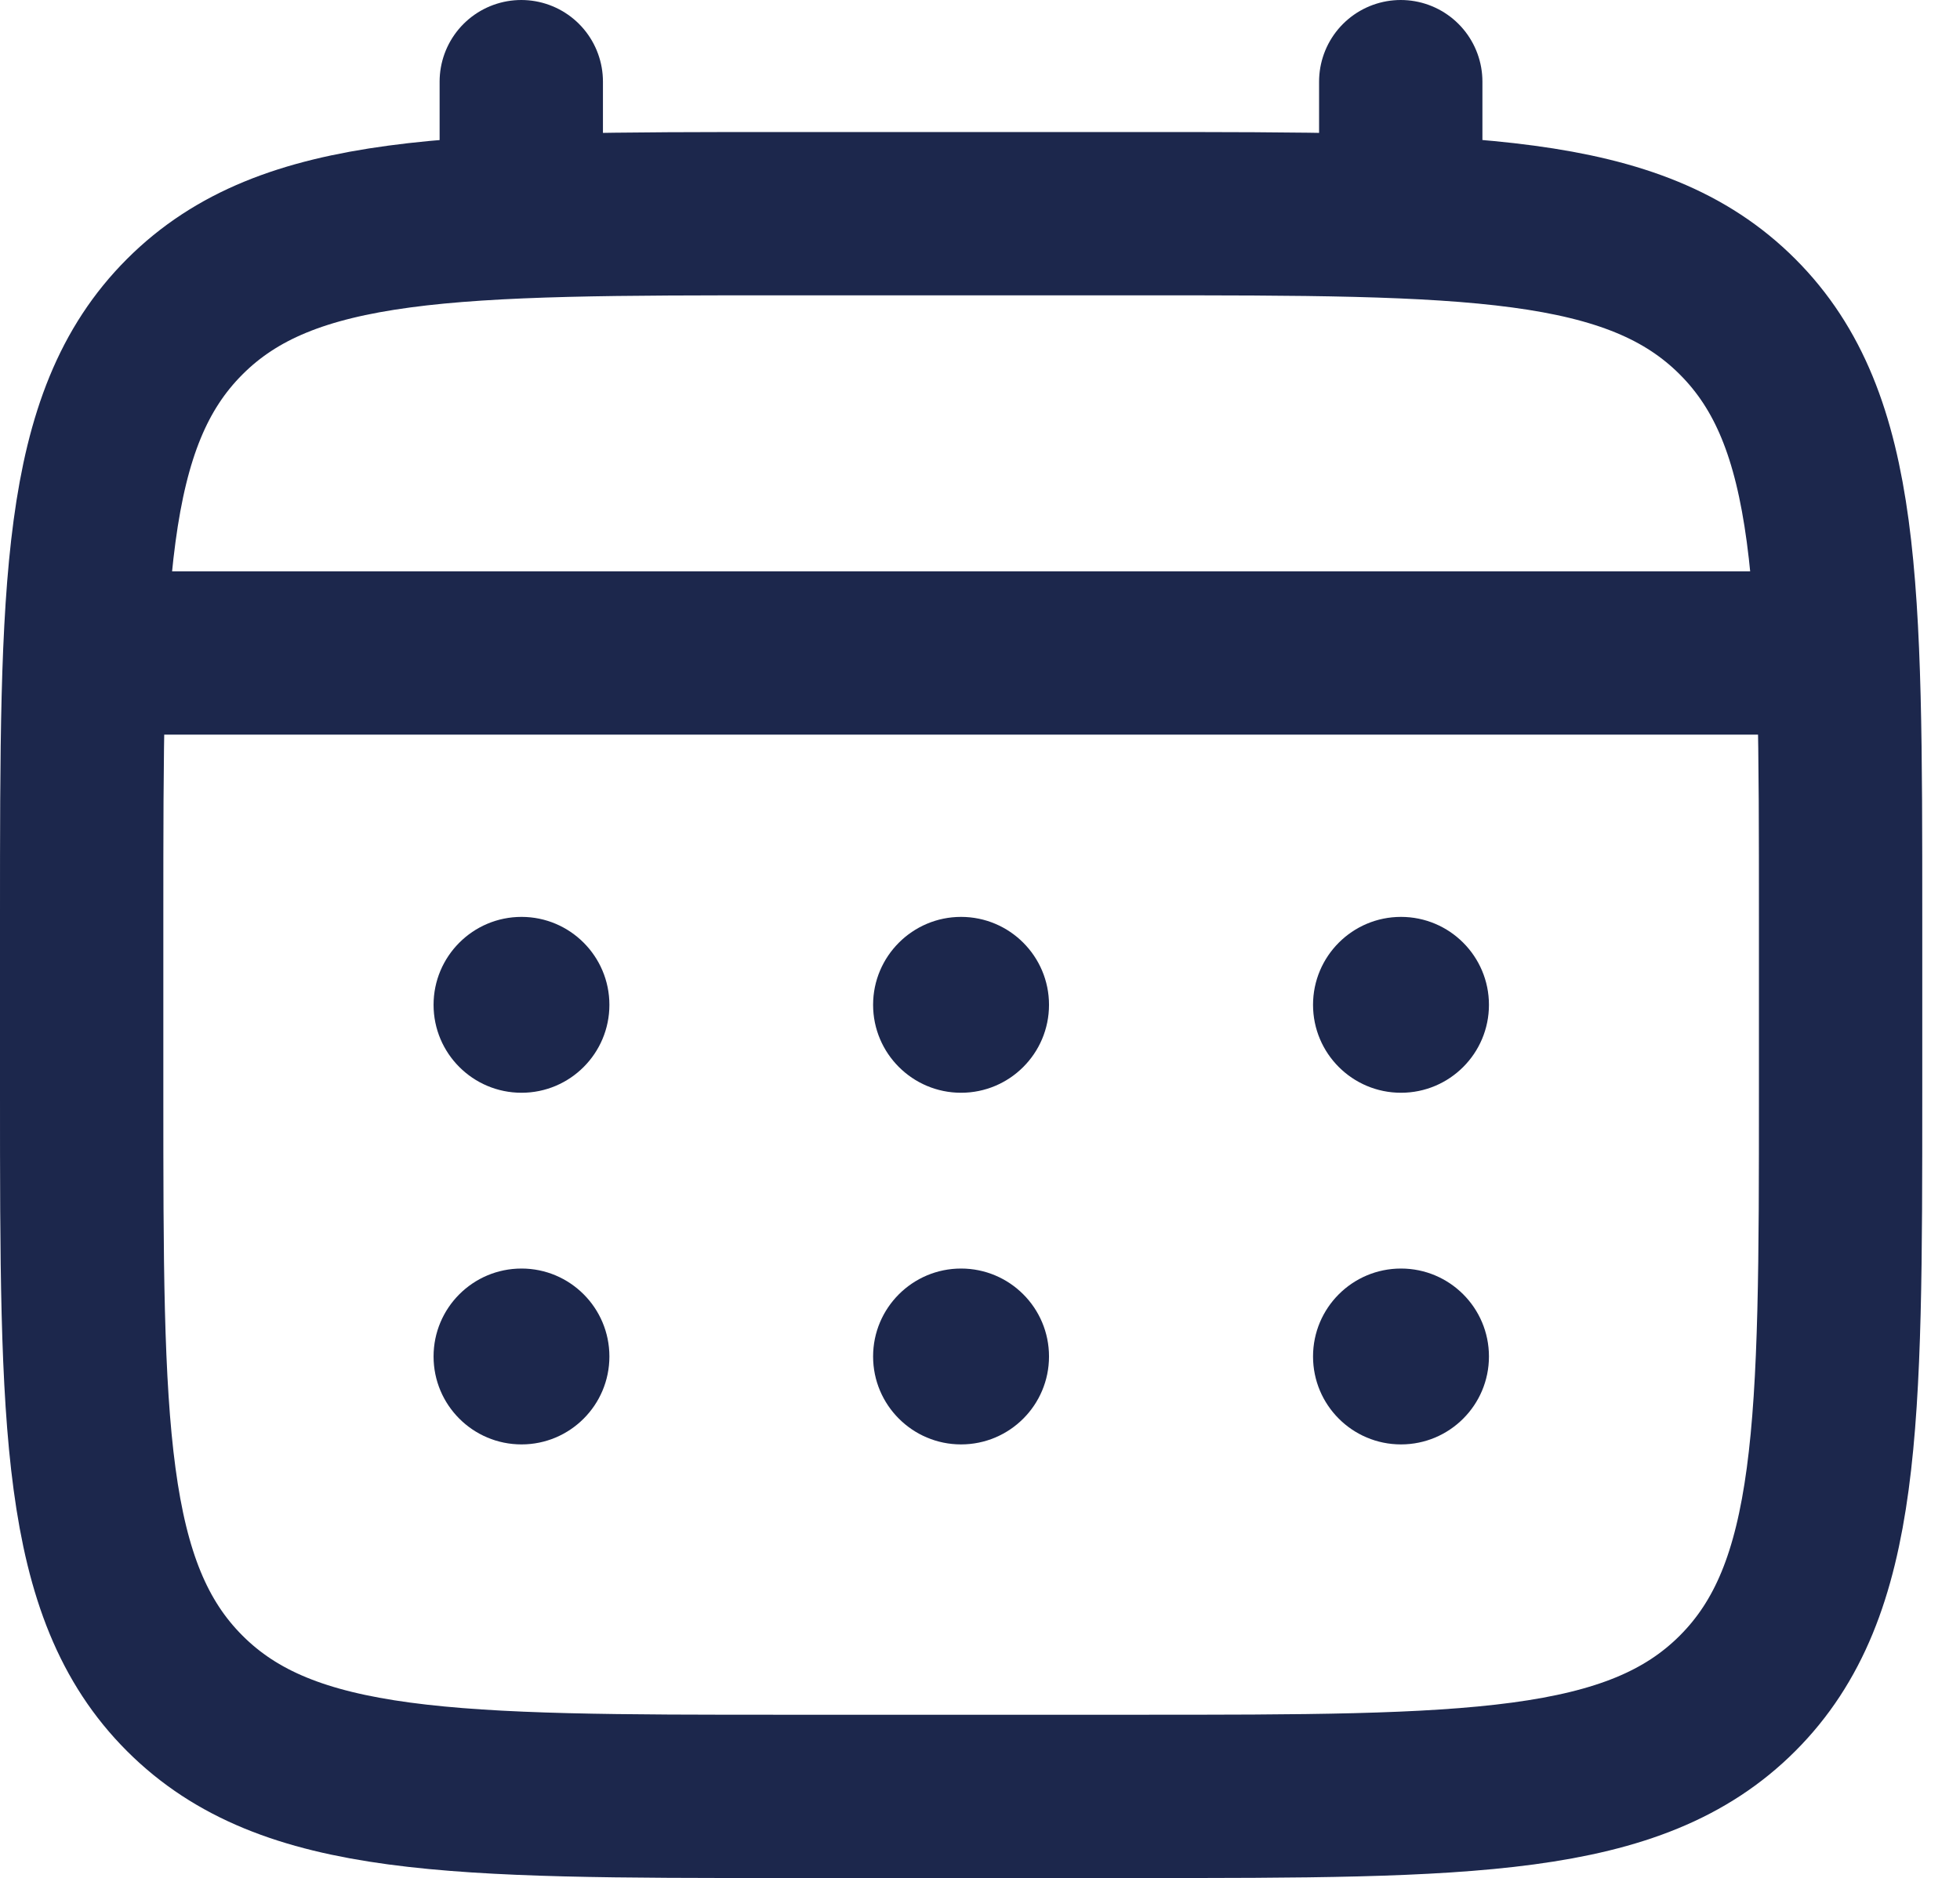
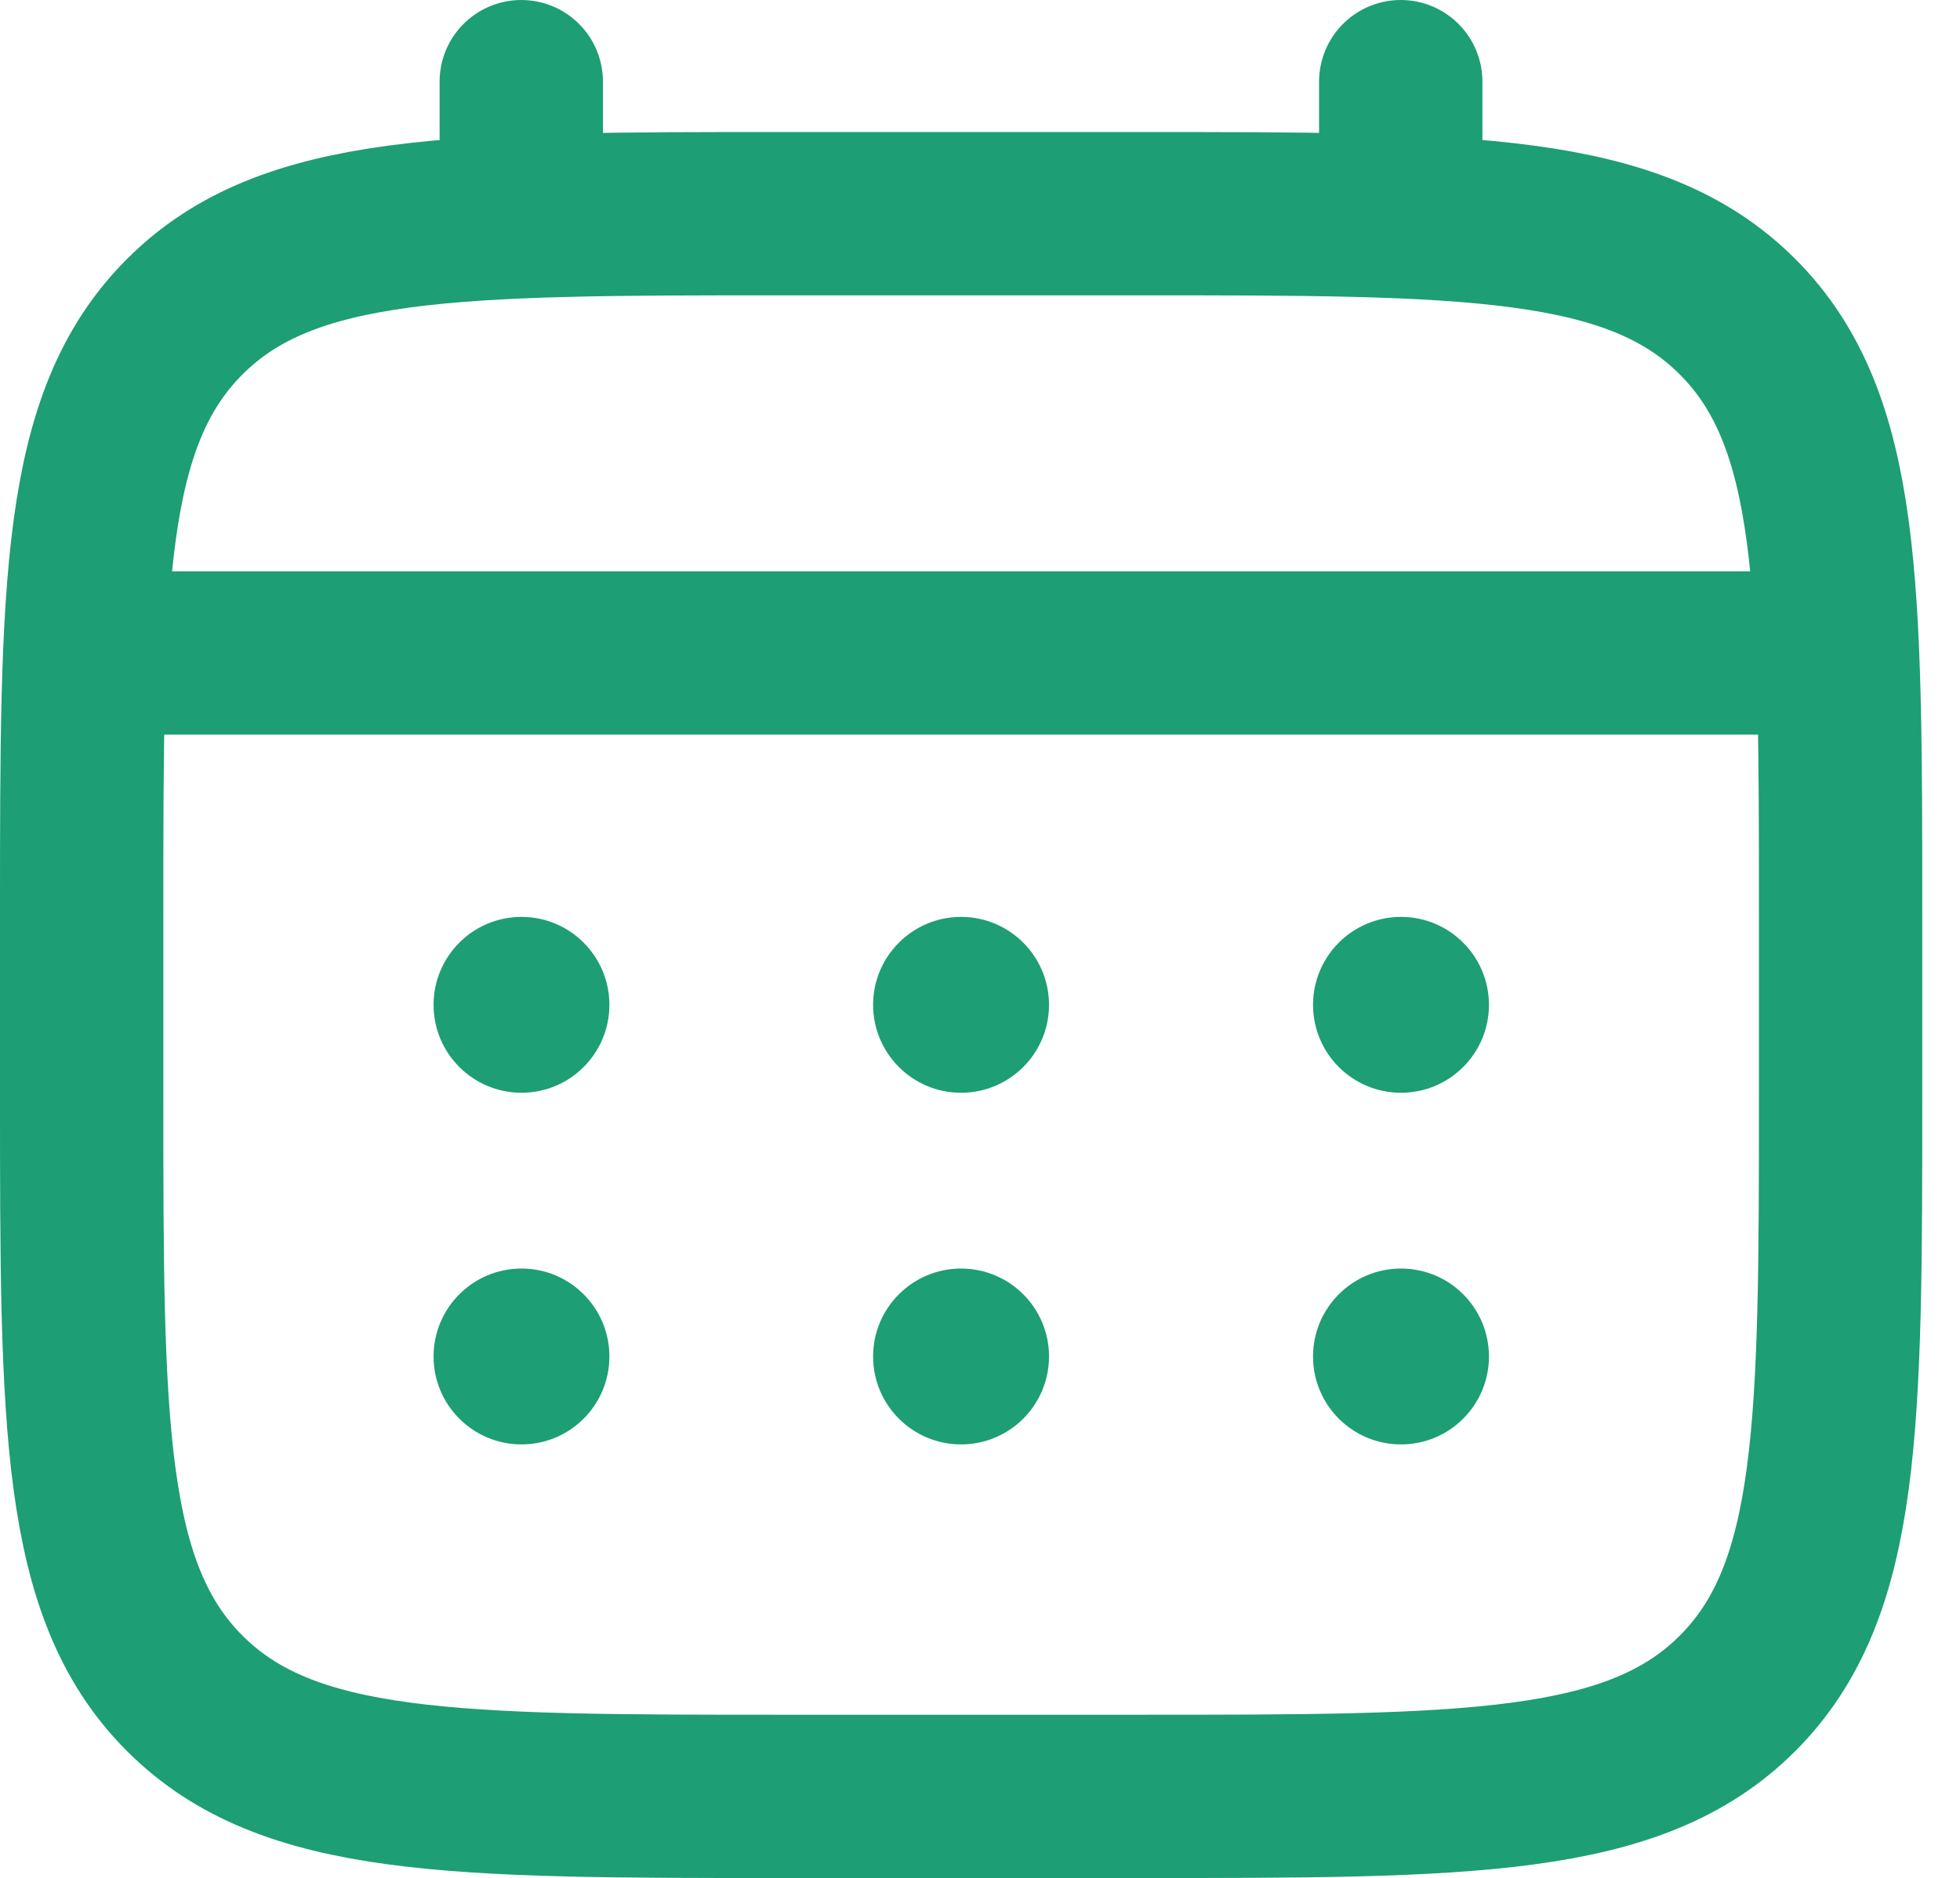
<svg xmlns="http://www.w3.org/2000/svg" width="24" height="23" viewBox="0 0 24 23" fill="none">
-   <path d="M1 11.232C1 7.171 1 5.141 2.262 3.879C3.523 2.617 5.554 2.617 9.615 2.617H13.923C17.984 2.617 20.015 2.617 21.276 3.879C22.538 5.141 22.538 7.171 22.538 11.232V13.386C22.538 17.448 22.538 19.478 21.276 20.74C20.015 22.002 17.984 22.002 13.923 22.002H9.615C5.554 22.002 3.523 22.002 2.262 20.74C1 19.478 1 17.448 1 13.386V11.232Z" stroke="#1C274C" stroke-width="2" />
-   <path d="M6.383 2.615V1" stroke="#1C274C" stroke-width="2" stroke-linecap="round" />
-   <path d="M17.152 2.615V1" stroke="#1C274C" stroke-width="2" stroke-linecap="round" />
-   <path d="M1.539 7.998H22" stroke="#1C274C" stroke-width="2" stroke-linecap="round" />
-   <path d="M18.232 16.614C18.232 17.209 17.75 17.691 17.155 17.691C16.56 17.691 16.078 17.209 16.078 16.614C16.078 16.019 16.56 15.537 17.155 15.537C17.75 15.537 18.232 16.019 18.232 16.614Z" fill="#1C274C" />
-   <path d="M18.232 12.307C18.232 12.902 17.75 13.384 17.155 13.384C16.56 13.384 16.078 12.902 16.078 12.307C16.078 11.713 16.56 11.23 17.155 11.23C17.75 11.23 18.232 11.713 18.232 12.307Z" fill="#1C274C" />
-   <path d="M12.845 16.614C12.845 17.209 12.363 17.691 11.768 17.691C11.174 17.691 10.691 17.209 10.691 16.614C10.691 16.019 11.174 15.537 11.768 15.537C12.363 15.537 12.845 16.019 12.845 16.614Z" fill="#1C274C" />
-   <path d="M12.845 12.307C12.845 12.902 12.363 13.384 11.768 13.384C11.174 13.384 10.691 12.902 10.691 12.307C10.691 11.713 11.174 11.23 11.768 11.23C12.363 11.23 12.845 11.713 12.845 12.307Z" fill="#1C274C" />
-   <path d="M7.462 16.614C7.462 17.209 6.98 17.691 6.386 17.691C5.791 17.691 5.309 17.209 5.309 16.614C5.309 16.019 5.791 15.537 6.386 15.537C6.98 15.537 7.462 16.019 7.462 16.614Z" fill="#1C274C" />
-   <path d="M7.462 12.307C7.462 12.902 6.98 13.384 6.386 13.384C5.791 13.384 5.309 12.902 5.309 12.307C5.309 11.713 5.791 11.23 6.386 11.23C6.98 11.23 7.462 11.713 7.462 12.307Z" fill="#1C274C" />
+   <path d="M1 11.232C1 7.171 1 5.141 2.262 3.879C3.523 2.617 5.554 2.617 9.615 2.617H13.923C17.984 2.617 20.015 2.617 21.276 3.879C22.538 5.141 22.538 7.171 22.538 11.232V13.386C22.538 17.448 22.538 19.478 21.276 20.74C20.015 22.002 17.984 22.002 13.923 22.002H9.615C5.554 22.002 3.523 22.002 2.262 20.74C1 19.478 1 17.448 1 13.386V11.232Z" stroke="#1D9E75" stroke-width="2" />
+   <path d="M6.383 2.615V1" stroke="#1D9E75" stroke-width="2" stroke-linecap="round" />
+   <path d="M17.152 2.615V1" stroke="#1D9E75" stroke-width="2" stroke-linecap="round" />
+   <path d="M1.539 7.998H22" stroke="#1D9E75" stroke-width="2" stroke-linecap="round" />
+   <path d="M18.232 16.614C18.232 17.209 17.75 17.691 17.155 17.691C16.56 17.691 16.078 17.209 16.078 16.614C16.078 16.019 16.56 15.537 17.155 15.537C17.75 15.537 18.232 16.019 18.232 16.614Z" fill="#1D9E75" />
+   <path d="M18.232 12.307C18.232 12.902 17.75 13.384 17.155 13.384C16.56 13.384 16.078 12.902 16.078 12.307C16.078 11.713 16.56 11.23 17.155 11.23C17.75 11.23 18.232 11.713 18.232 12.307Z" fill="#1D9E75" />
+   <path d="M12.845 16.614C12.845 17.209 12.363 17.691 11.768 17.691C11.174 17.691 10.691 17.209 10.691 16.614C10.691 16.019 11.174 15.537 11.768 15.537C12.363 15.537 12.845 16.019 12.845 16.614Z" fill="#1D9E75" />
+   <path d="M12.845 12.307C12.845 12.902 12.363 13.384 11.768 13.384C11.174 13.384 10.691 12.902 10.691 12.307C10.691 11.713 11.174 11.23 11.768 11.23C12.363 11.23 12.845 11.713 12.845 12.307Z" fill="#1D9E75" />
+   <path d="M7.462 16.614C7.462 17.209 6.98 17.691 6.386 17.691C5.791 17.691 5.309 17.209 5.309 16.614C5.309 16.019 5.791 15.537 6.386 15.537C6.98 15.537 7.462 16.019 7.462 16.614Z" fill="#1D9E75" />
+   <path d="M7.462 12.307C7.462 12.902 6.98 13.384 6.386 13.384C5.791 13.384 5.309 12.902 5.309 12.307C5.309 11.713 5.791 11.23 6.386 11.23C6.98 11.23 7.462 11.713 7.462 12.307Z" fill="#1D9E75" />
</svg>
